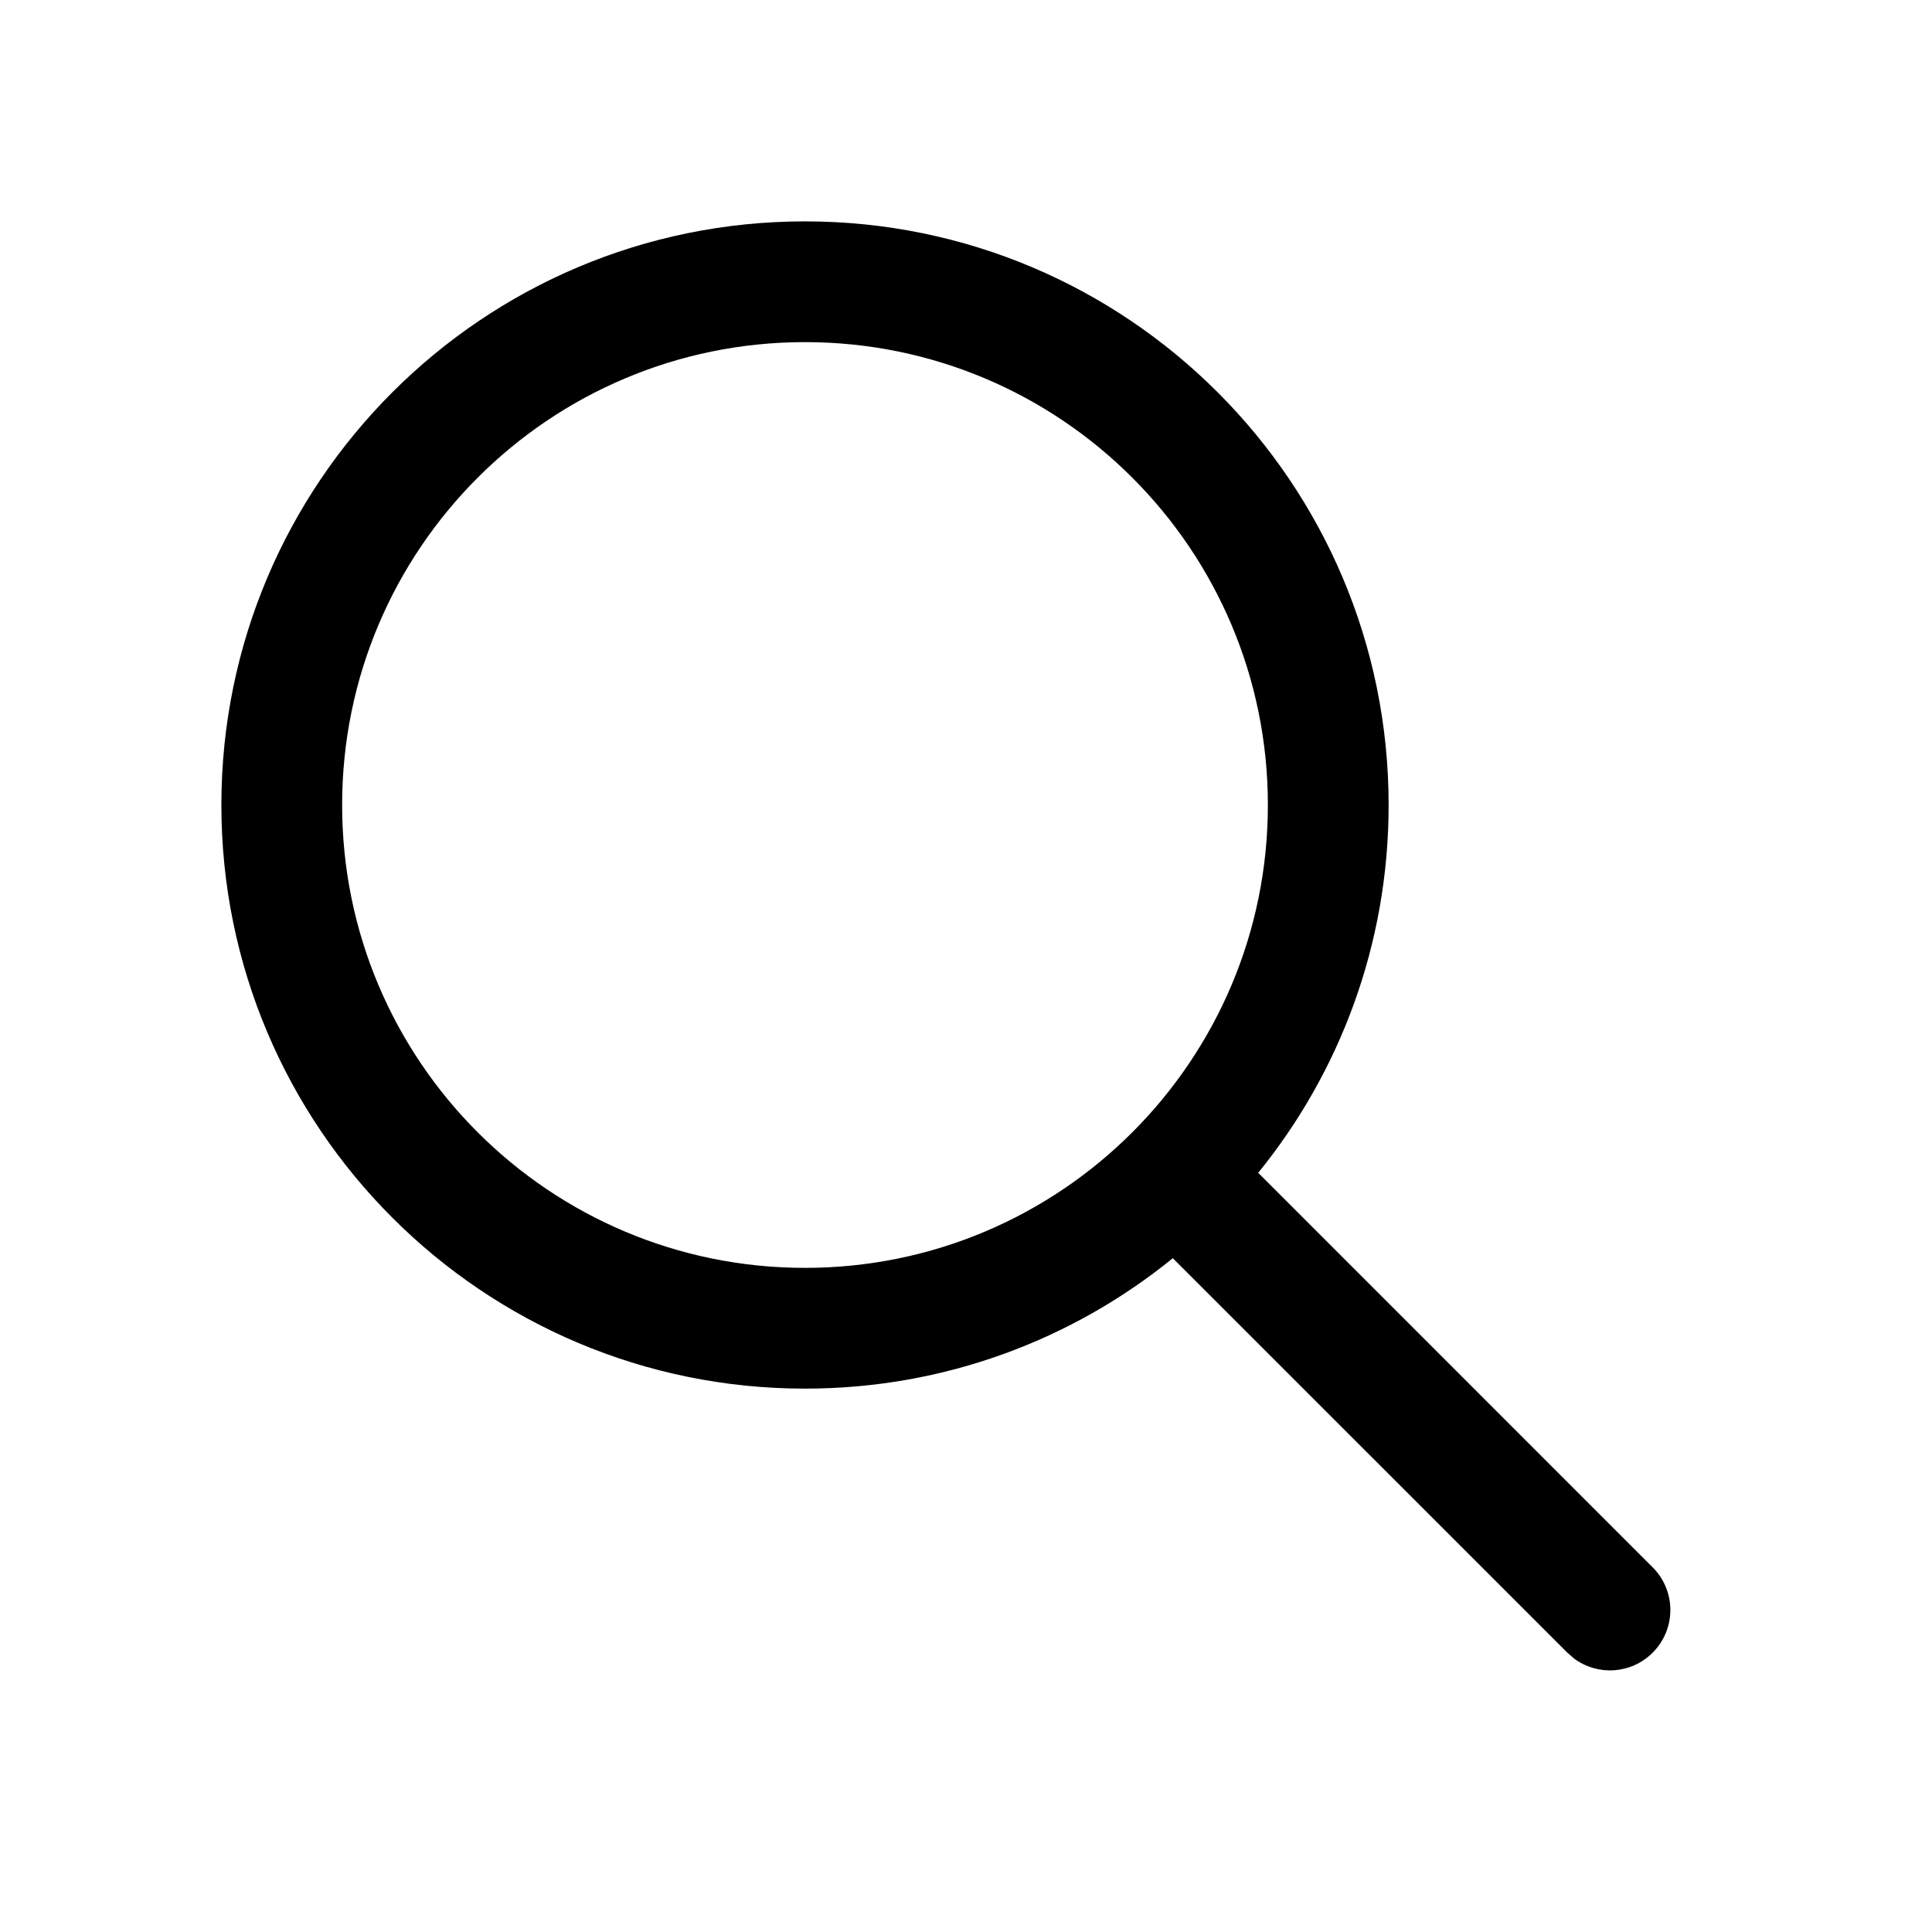
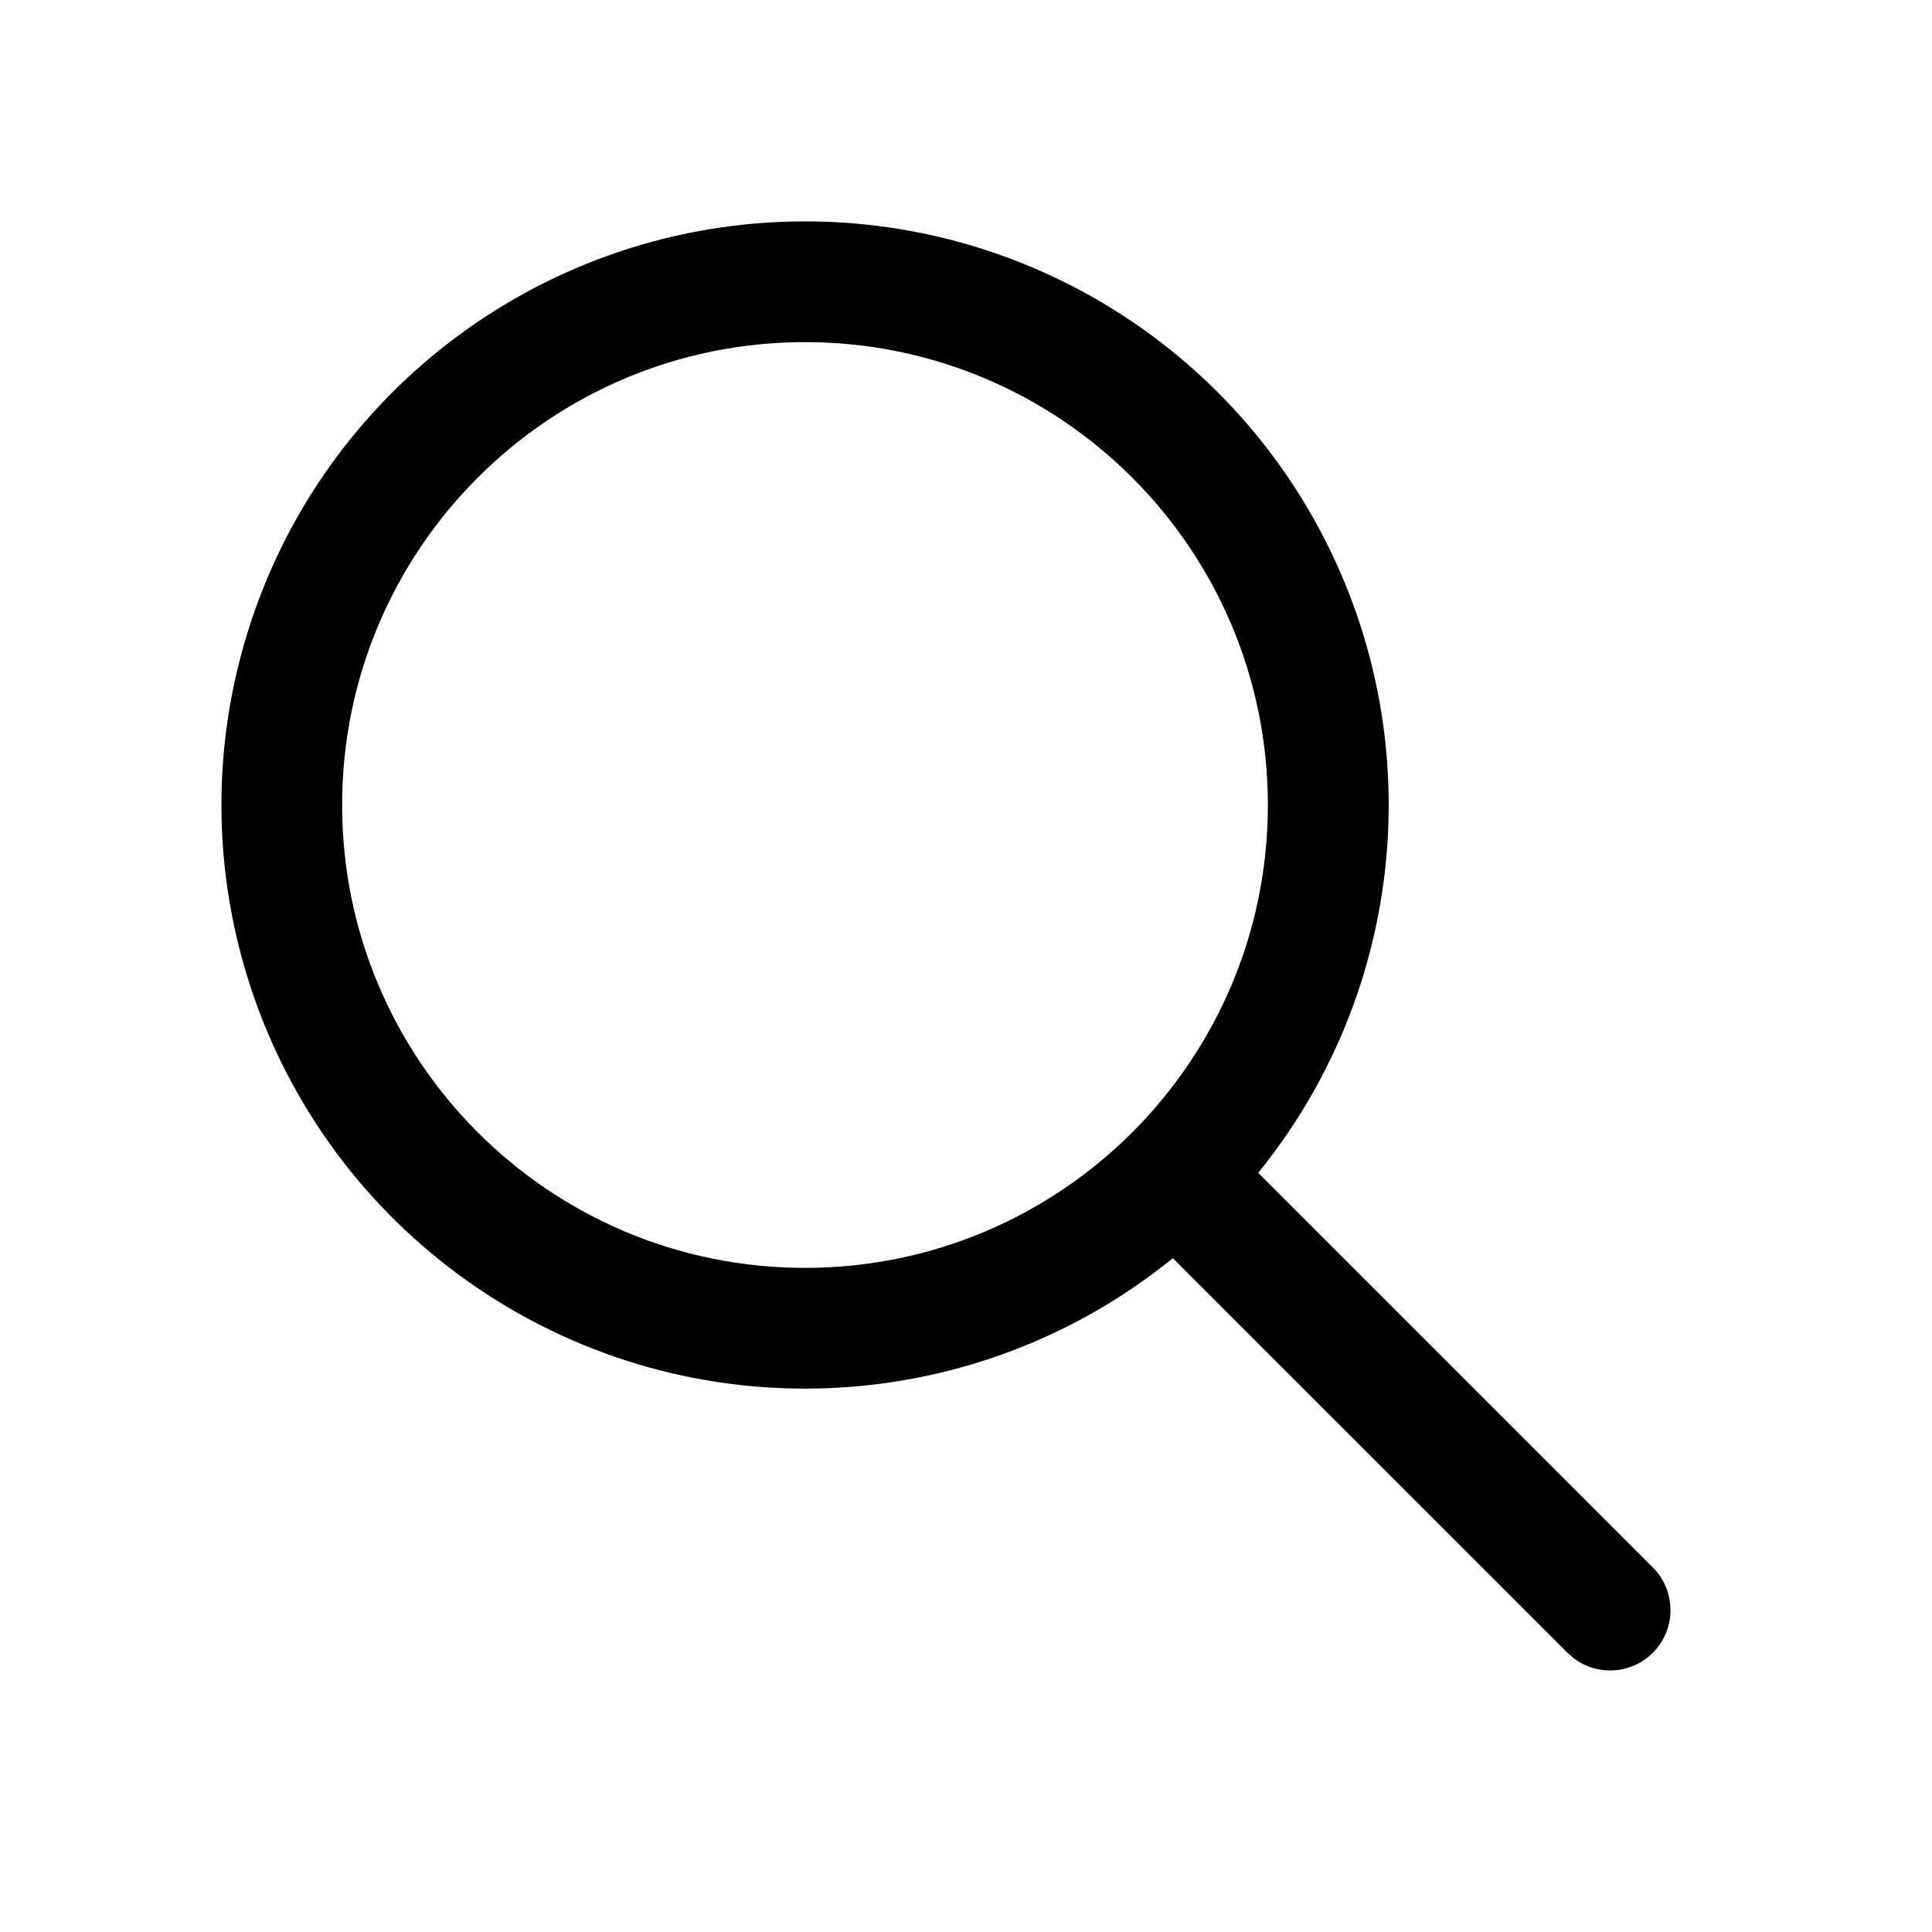
- <svg xmlns="http://www.w3.org/2000/svg" width="24" height="24" viewBox="0 0 24 24" fill="none">
-   <path d="M10 2.75C14.004 2.75 17.25 5.996 17.25 10C17.25 11.732 16.643 13.322 15.63 14.569L20.53 19.47C20.823 19.763 20.823 20.237 20.53 20.53C20.264 20.797 19.847 20.821 19.554 20.603L19.47 20.53L14.569 15.63C13.322 16.643 11.732 17.25 10 17.25C5.996 17.25 2.75 14.004 2.75 10C2.75 5.996 5.996 2.75 10 2.75ZM10 4.25C6.824 4.25 4.25 6.824 4.25 10C4.25 13.176 6.824 15.75 10 15.75C13.176 15.75 15.75 13.176 15.75 10C15.75 6.824 13.176 4.25 10 4.25Z" fill="currentColor" />
+ <svg xmlns="http://www.w3.org/2000/svg" viewBox="0 0 24 24" fill="none">
+   <path d="M10 2.75a7.25 7.25 0 015.63 11.819l4.9 4.9a.75.75 0 01-.976 1.134l-.084-.073-4.901-4.9A7.25 7.25 0 1110 2.75zm0 1.5a5.75 5.75 0 100 11.5 5.75 5.75 0 000-11.5z" fill="currentColor" />
</svg>
